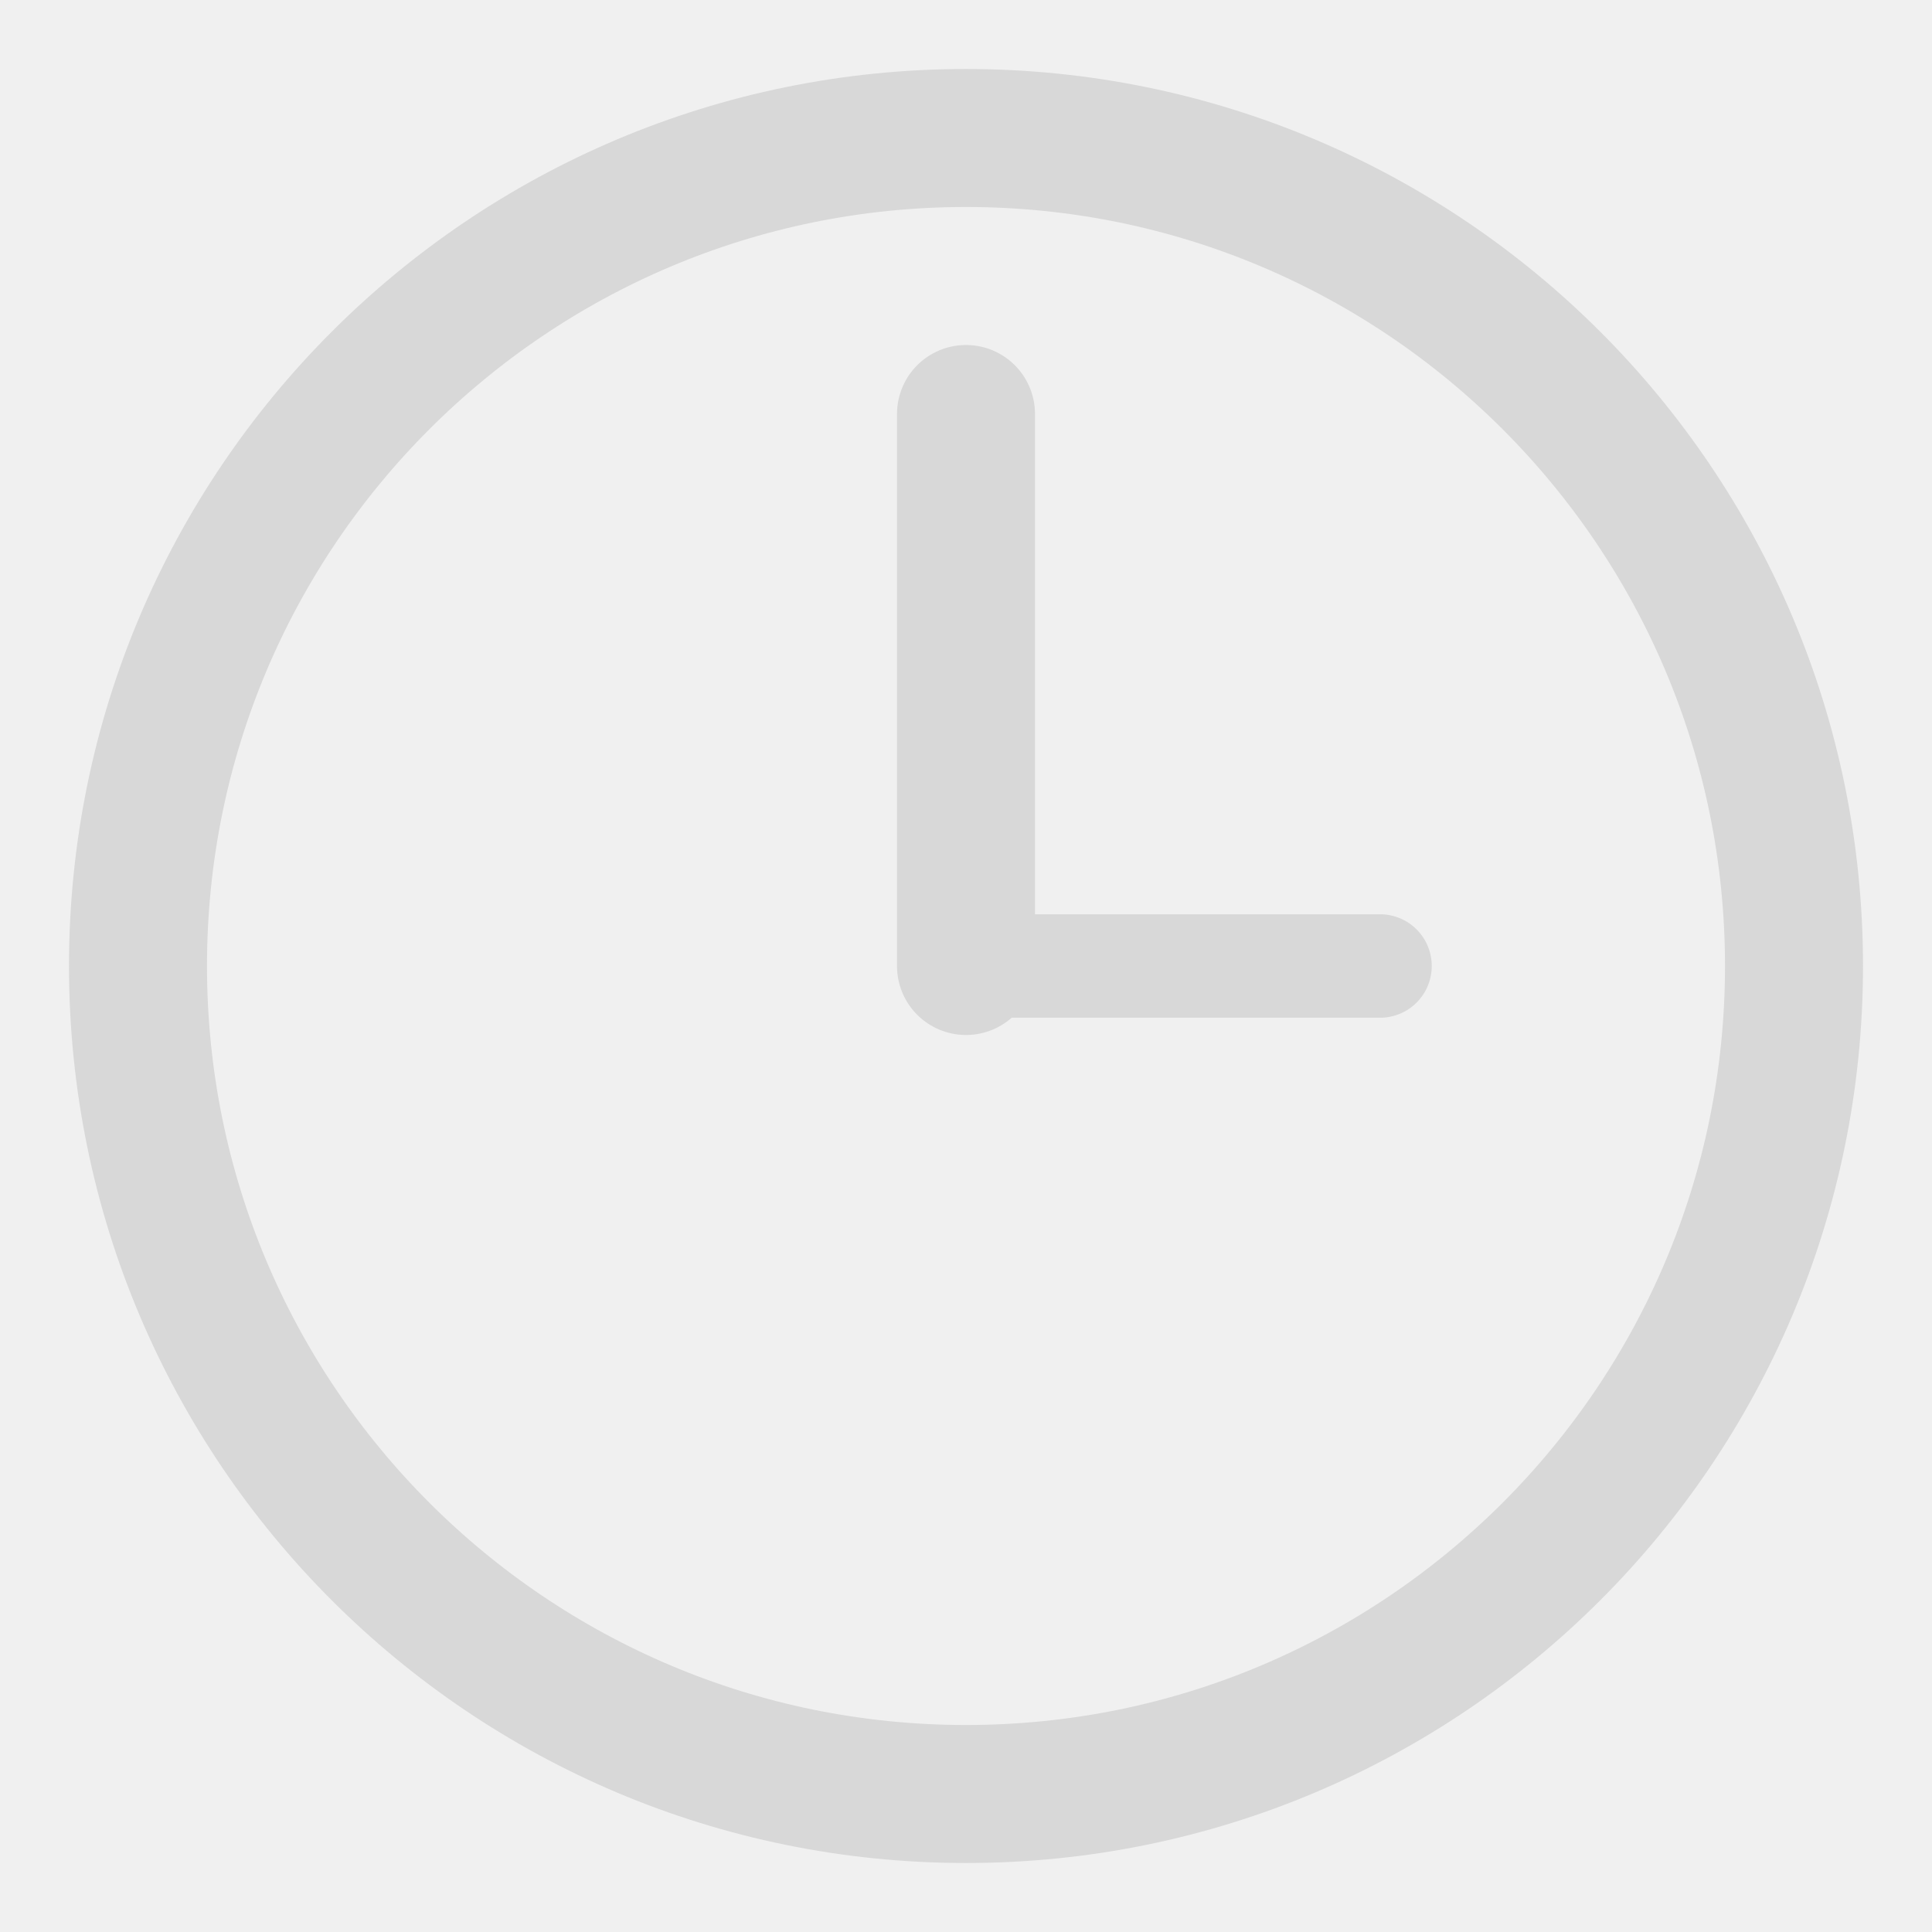
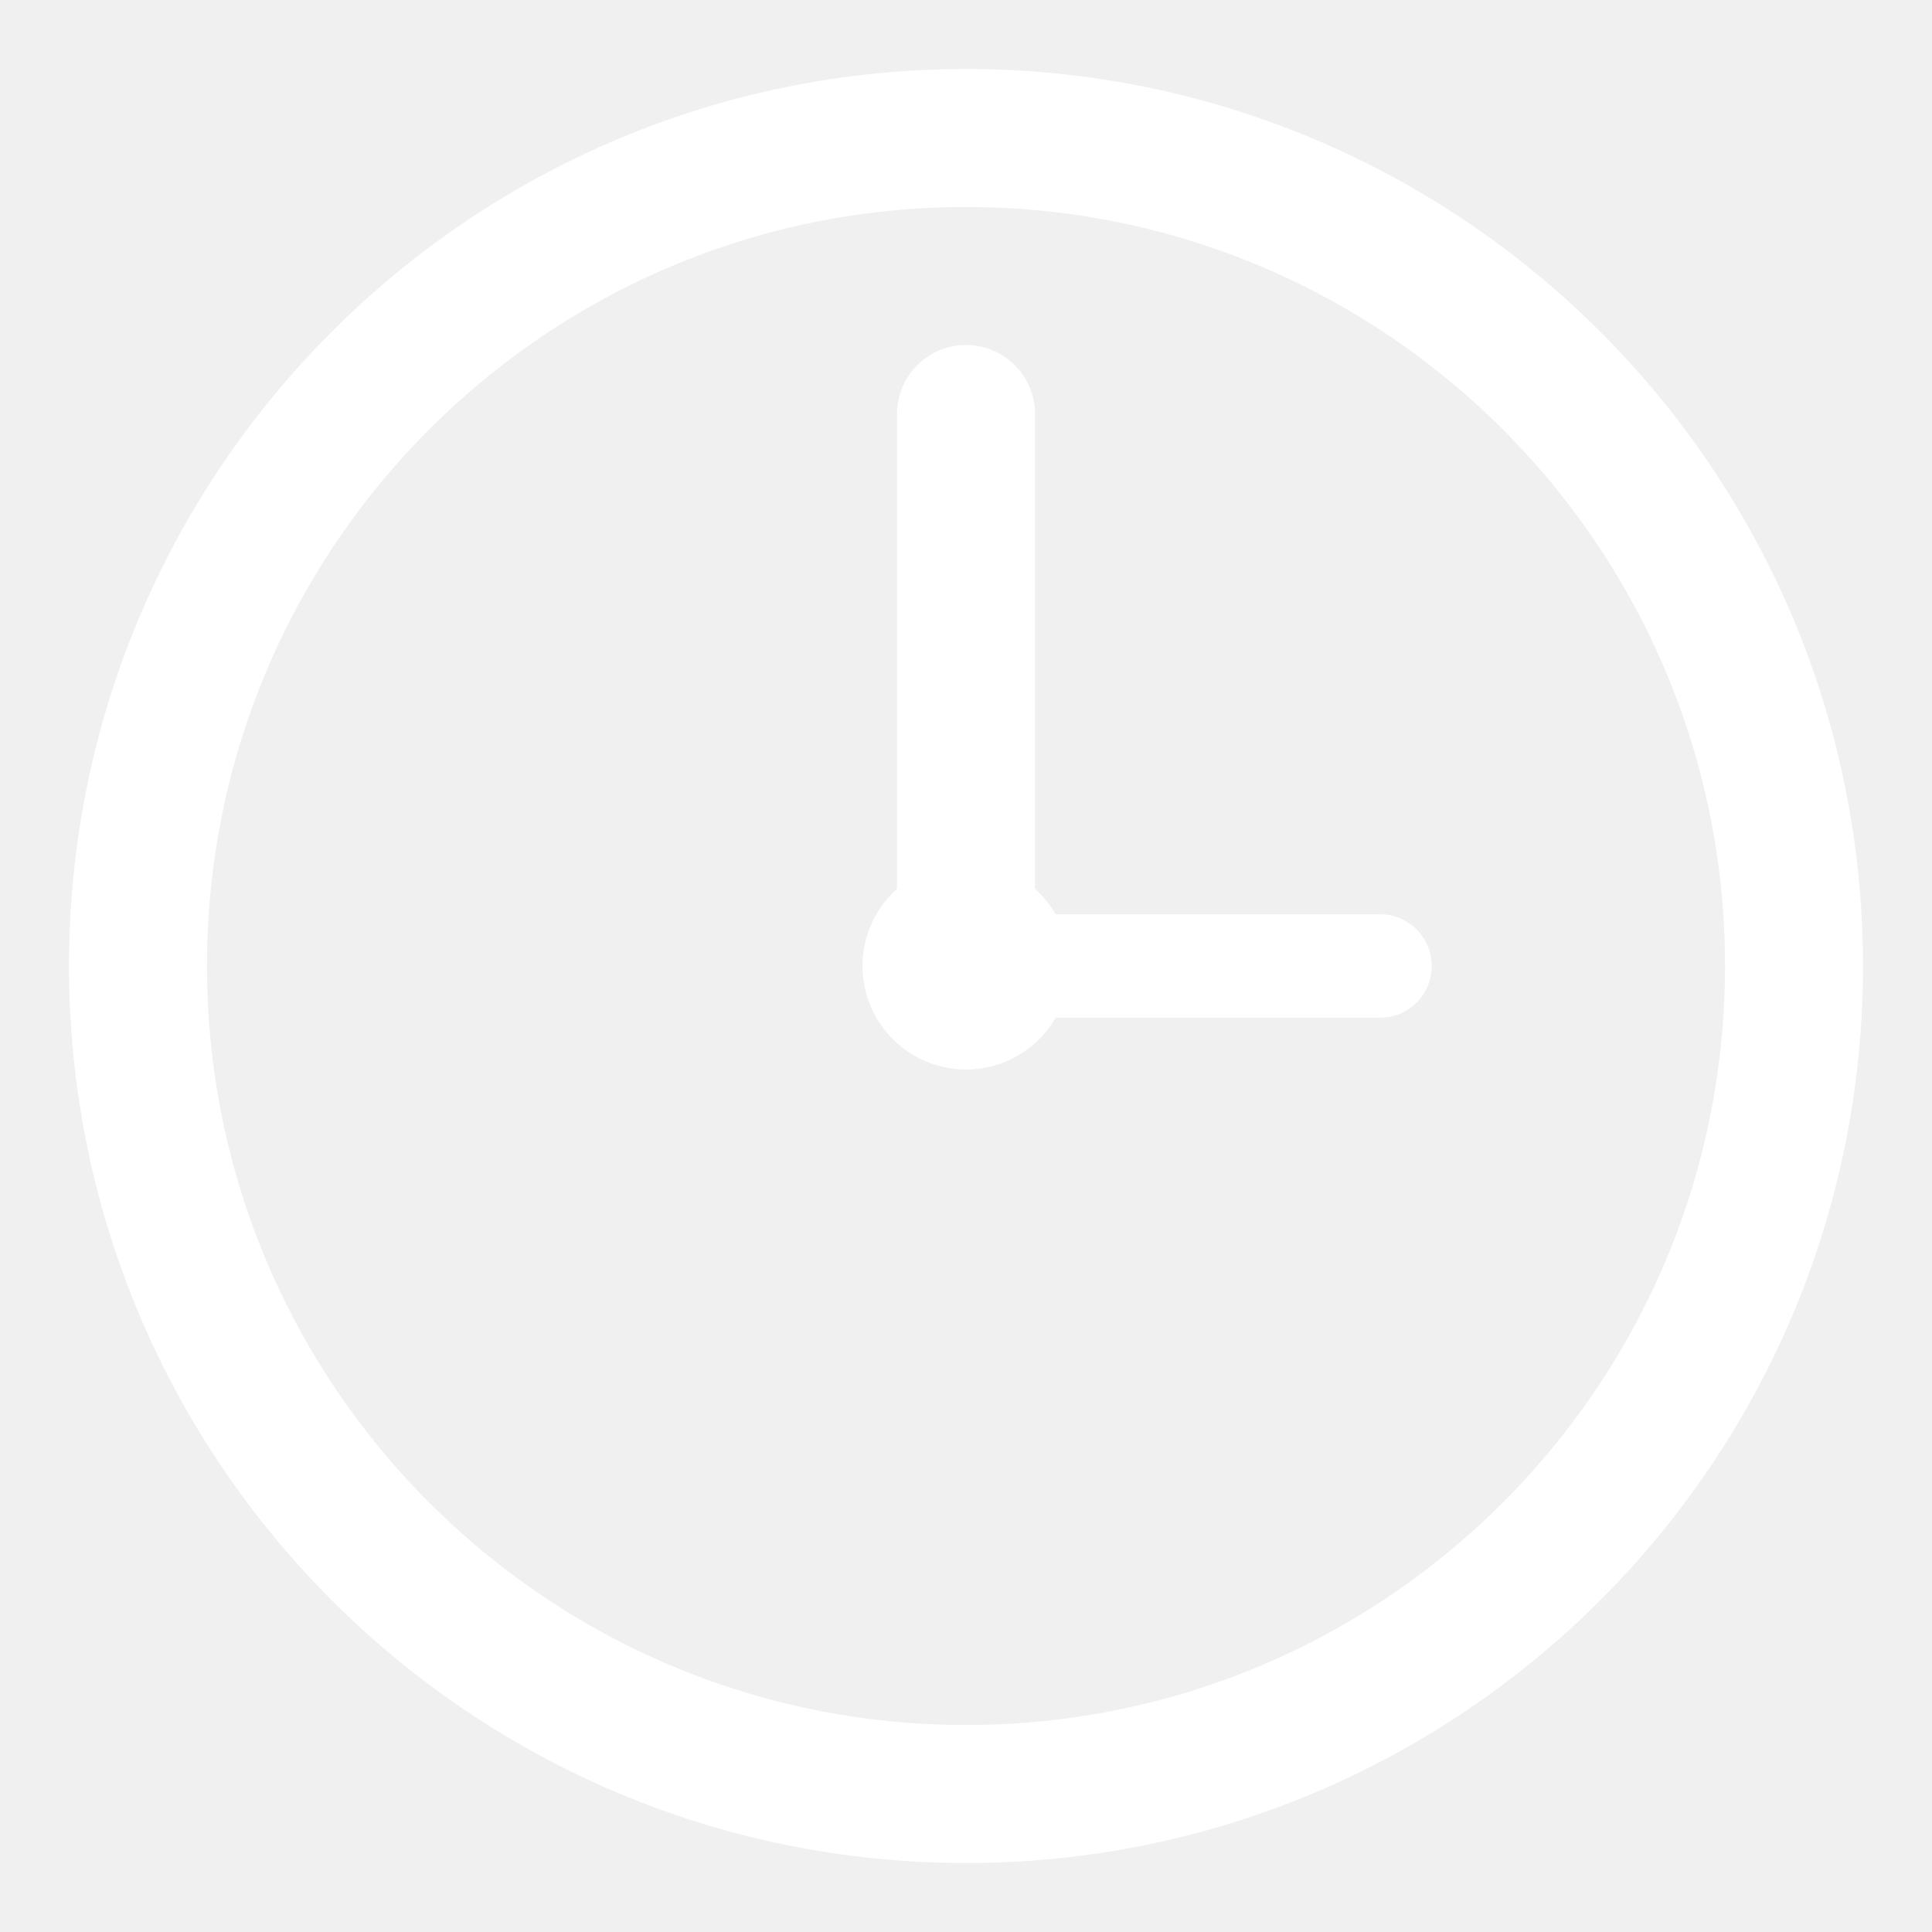
<svg xmlns="http://www.w3.org/2000/svg" viewBox="0 0 28 28">
-   <circle cx="14" cy="14" r="12" fill="none" stroke="#d8d8d8" stroke-width="2" />
-   <line x1="14" y1="14" x2="14" y2="6" stroke="#d8d8d8" stroke-width="2" stroke-linecap="round" />
-   <line x1="14" y1="14" x2="20" y2="14" stroke="#d8d8d8" stroke-width="1.5" stroke-linecap="round" />
+   <circle cx="14" cy="14" r="12" fill="none" stroke="#ffffff" stroke-width="2" />
+   <line x1="14" y1="14" x2="14" y2="6" stroke="#ffffff" stroke-width="2" stroke-linecap="round" />
+   <line x1="14" y1="14" x2="20" y2="14" stroke="#ffffff" stroke-width="1.5" stroke-linecap="round" />
+   <circle cx="14" cy="14" r="1.5" fill="#ffffff" />
</svg>
